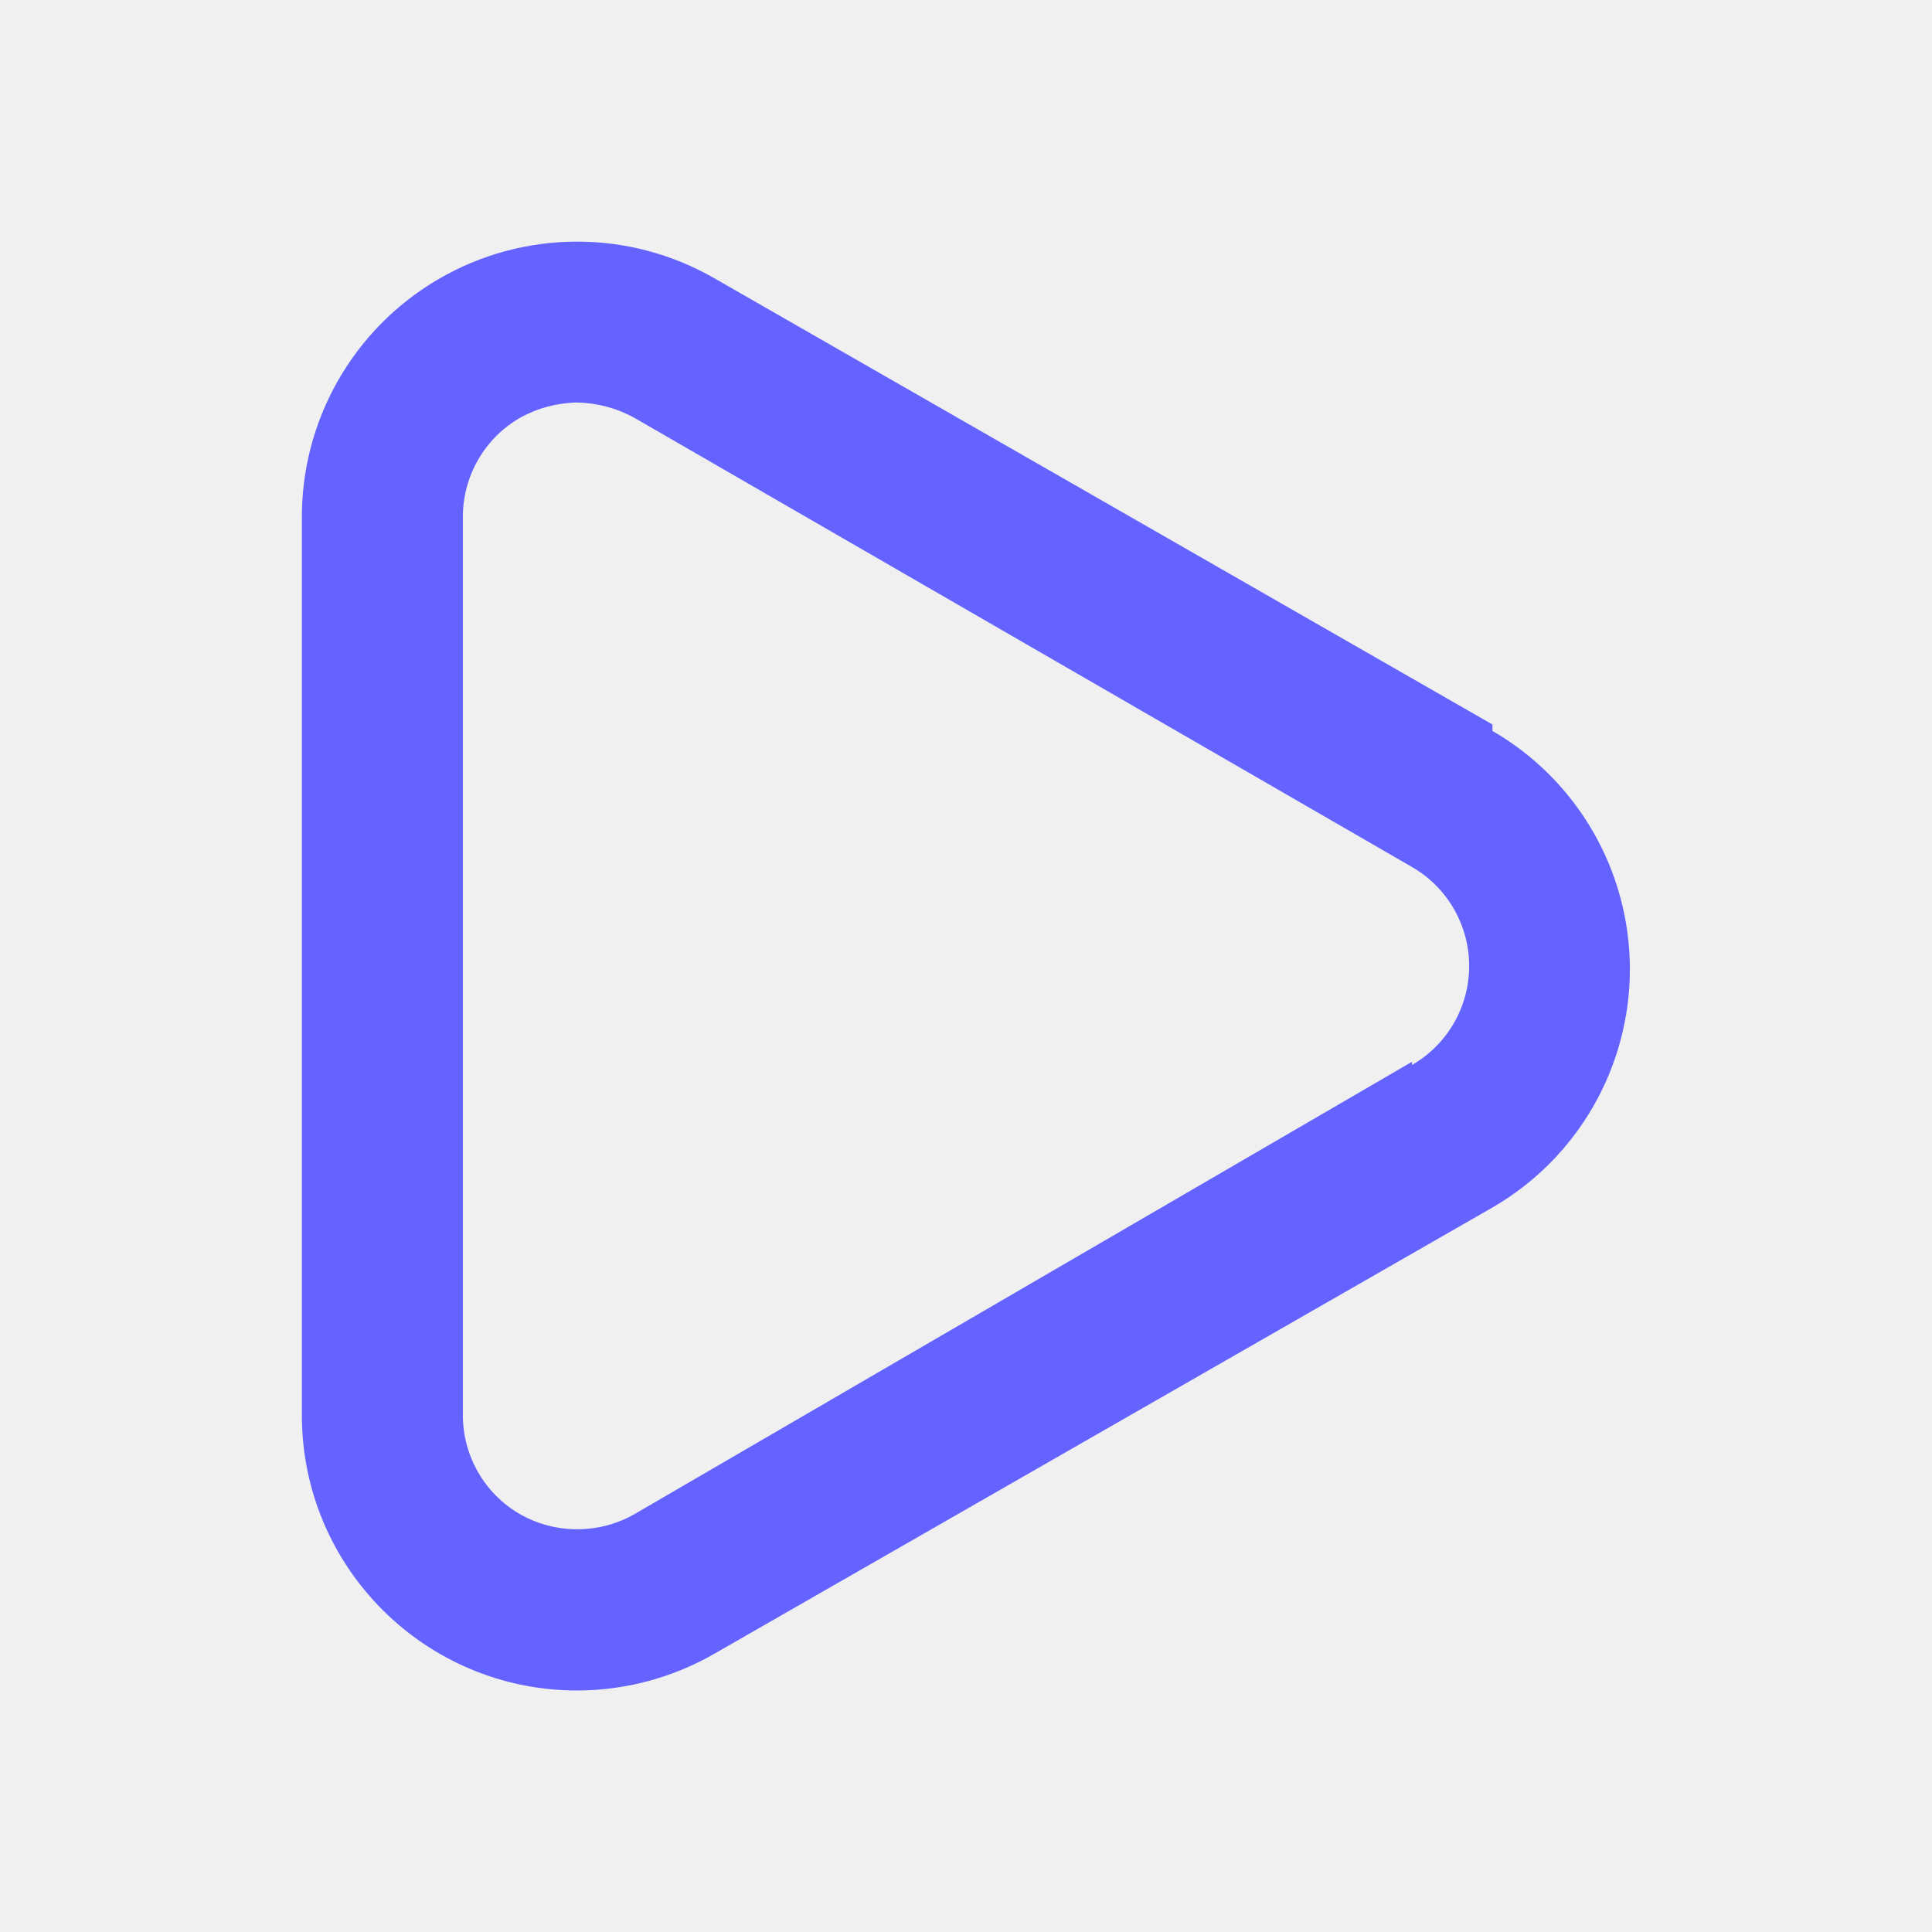
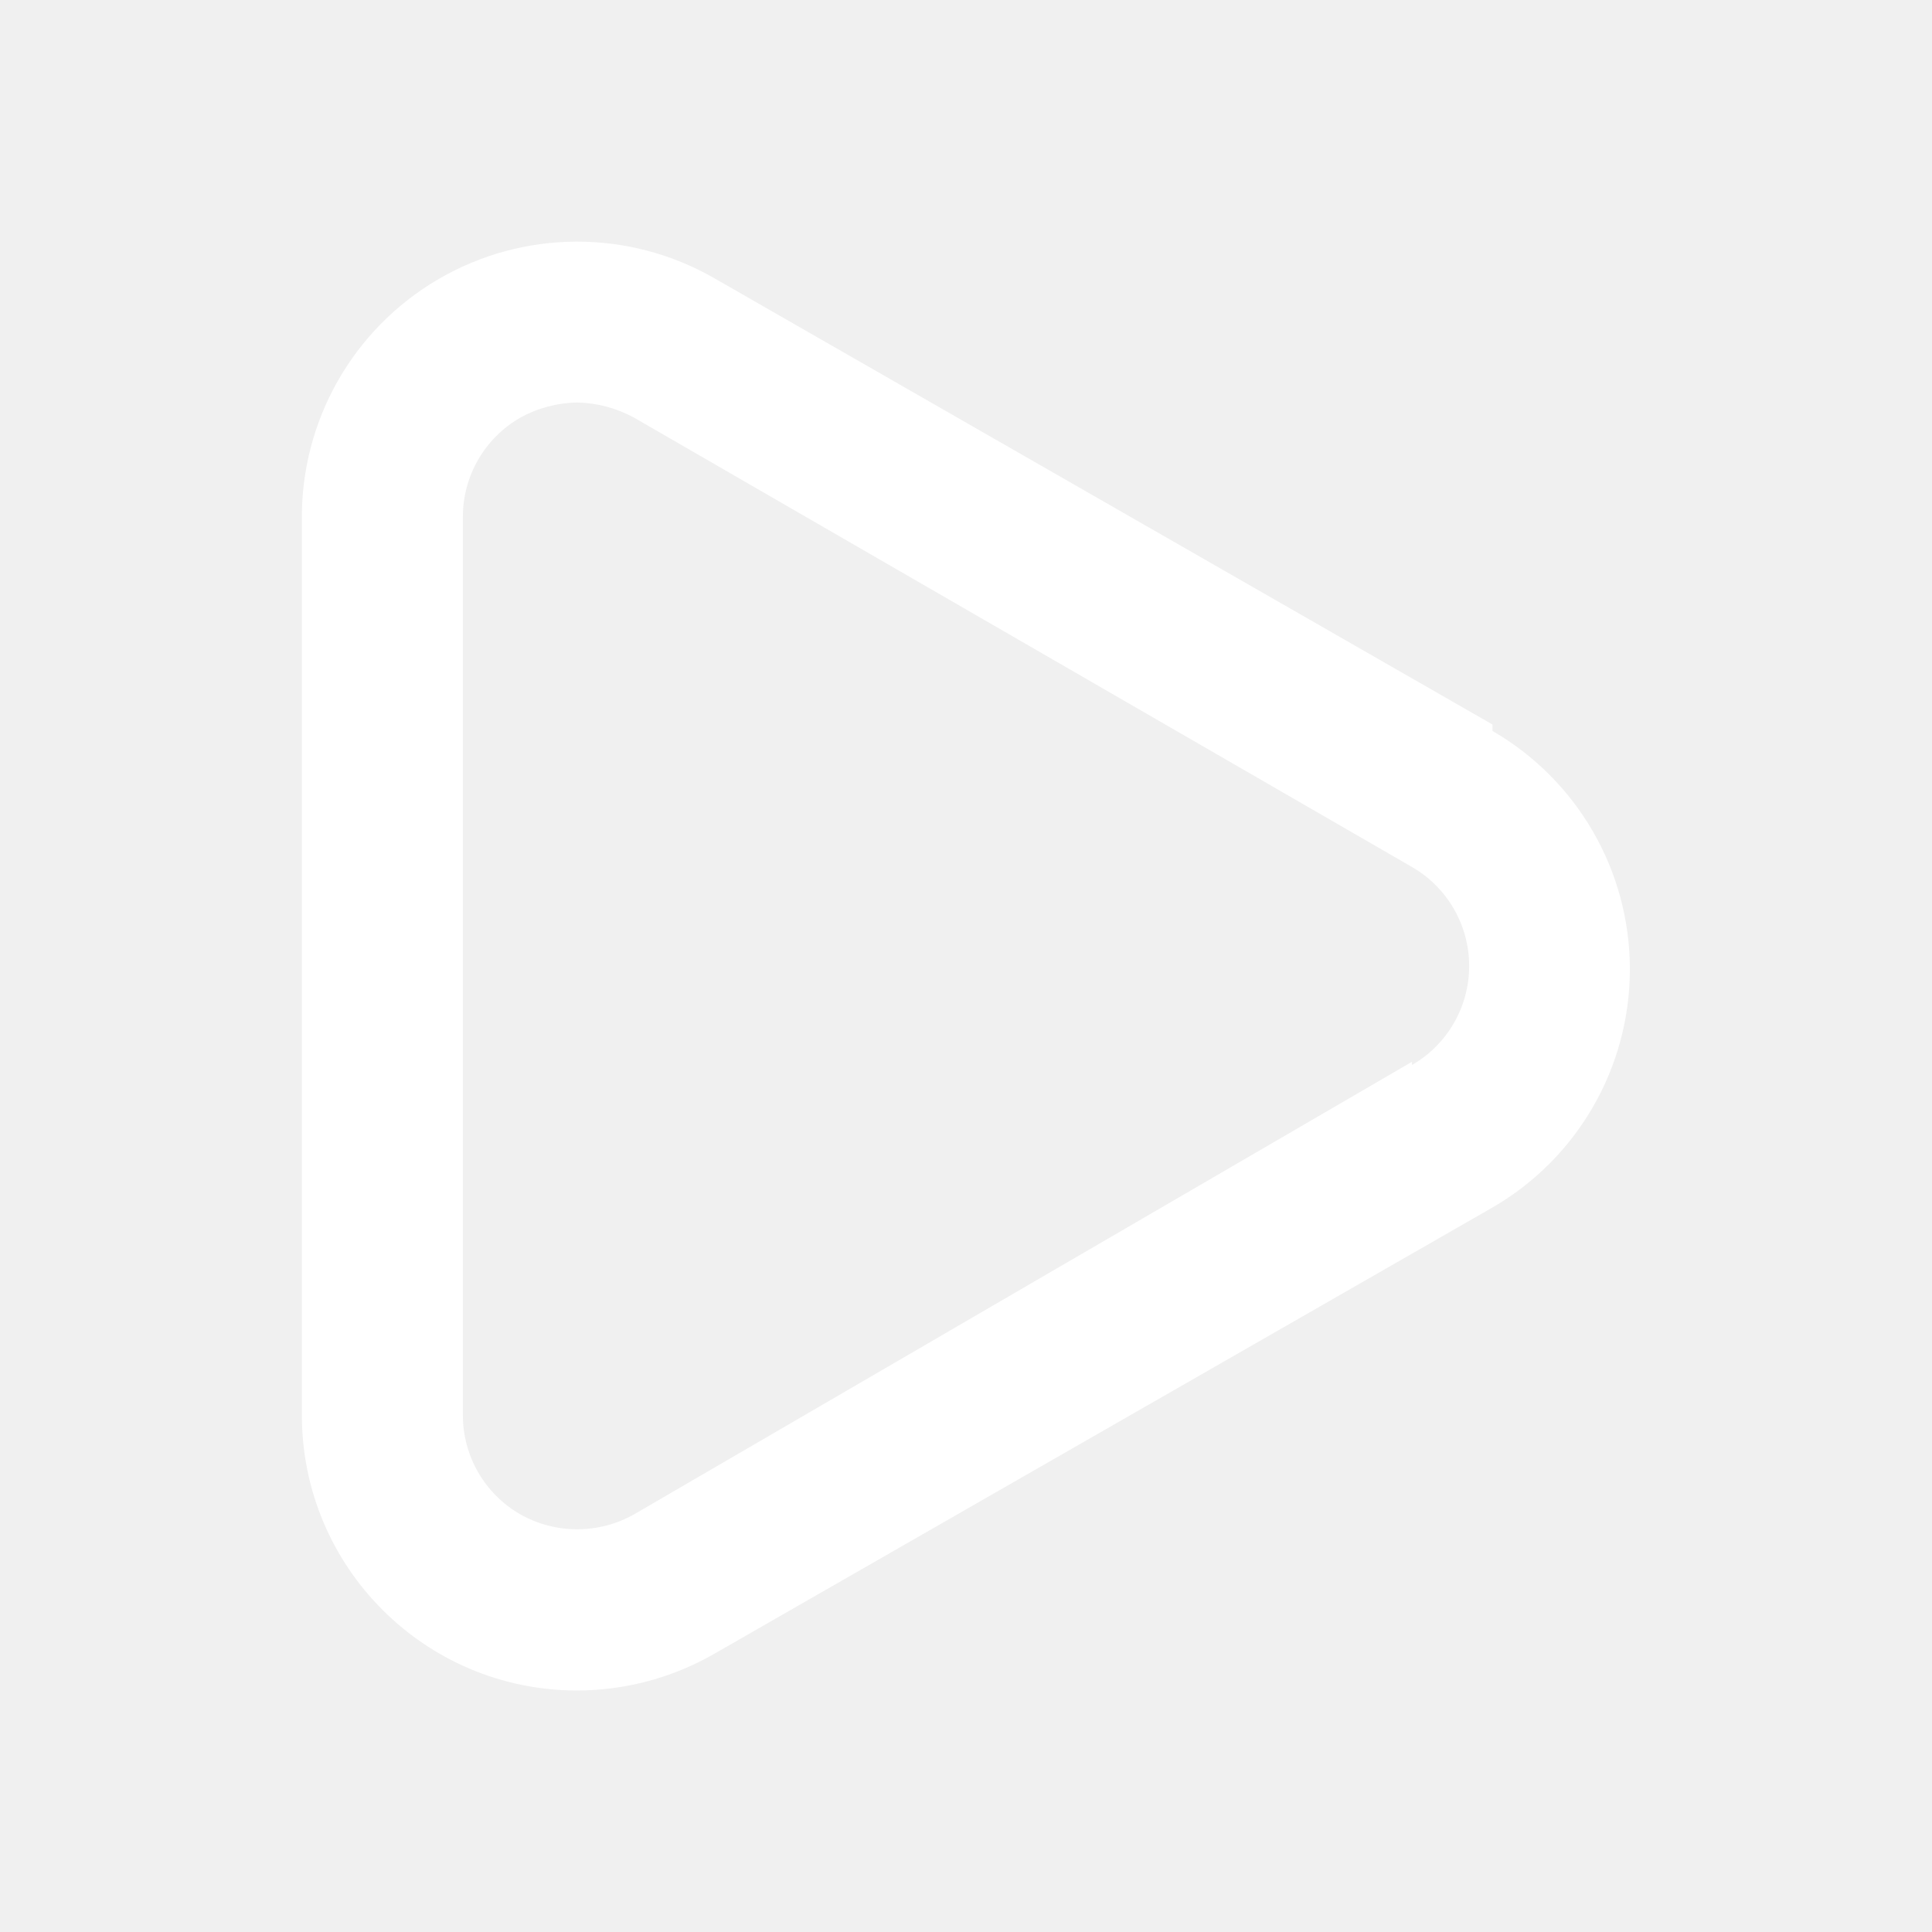
<svg xmlns="http://www.w3.org/2000/svg" viewBox="0 0 24 24">
-   <path fill="#6563ff" d="M18.54,9,8.88,3.46a3.42,3.42,0,0,0-5.13,3V17.58A3.42,3.42,0,0,0,7.17,21a3.43,3.43,0,0,0,1.71-.46L18.54,15a3.42,3.42,0,0,0,0-5.92Zm-1,4.19L7.88,18.81a1.44,1.44,0,0,1-1.42,0,1.42,1.42,0,0,1-.71-1.23V6.42a1.42,1.42,0,0,1,.71-1.23A1.51,1.51,0,0,1,7.17,5a1.54,1.54,0,0,1,.71.19l9.66,5.58a1.42,1.42,0,0,1,0,2.46Z" />
+   <path fill="#fff" d="M18.54,9,8.88,3.46a3.42,3.42,0,0,0-5.13,3V17.58A3.42,3.42,0,0,0,7.17,21a3.43,3.43,0,0,0,1.71-.46L18.54,15a3.42,3.42,0,0,0,0-5.92Zm-1,4.19L7.88,18.81a1.44,1.44,0,0,1-1.42,0,1.42,1.42,0,0,1-.71-1.23V6.42a1.42,1.42,0,0,1,.71-1.23A1.51,1.51,0,0,1,7.17,5a1.54,1.54,0,0,1,.71.19l9.66,5.58a1.42,1.42,0,0,1,0,2.46Z" />
</svg>
